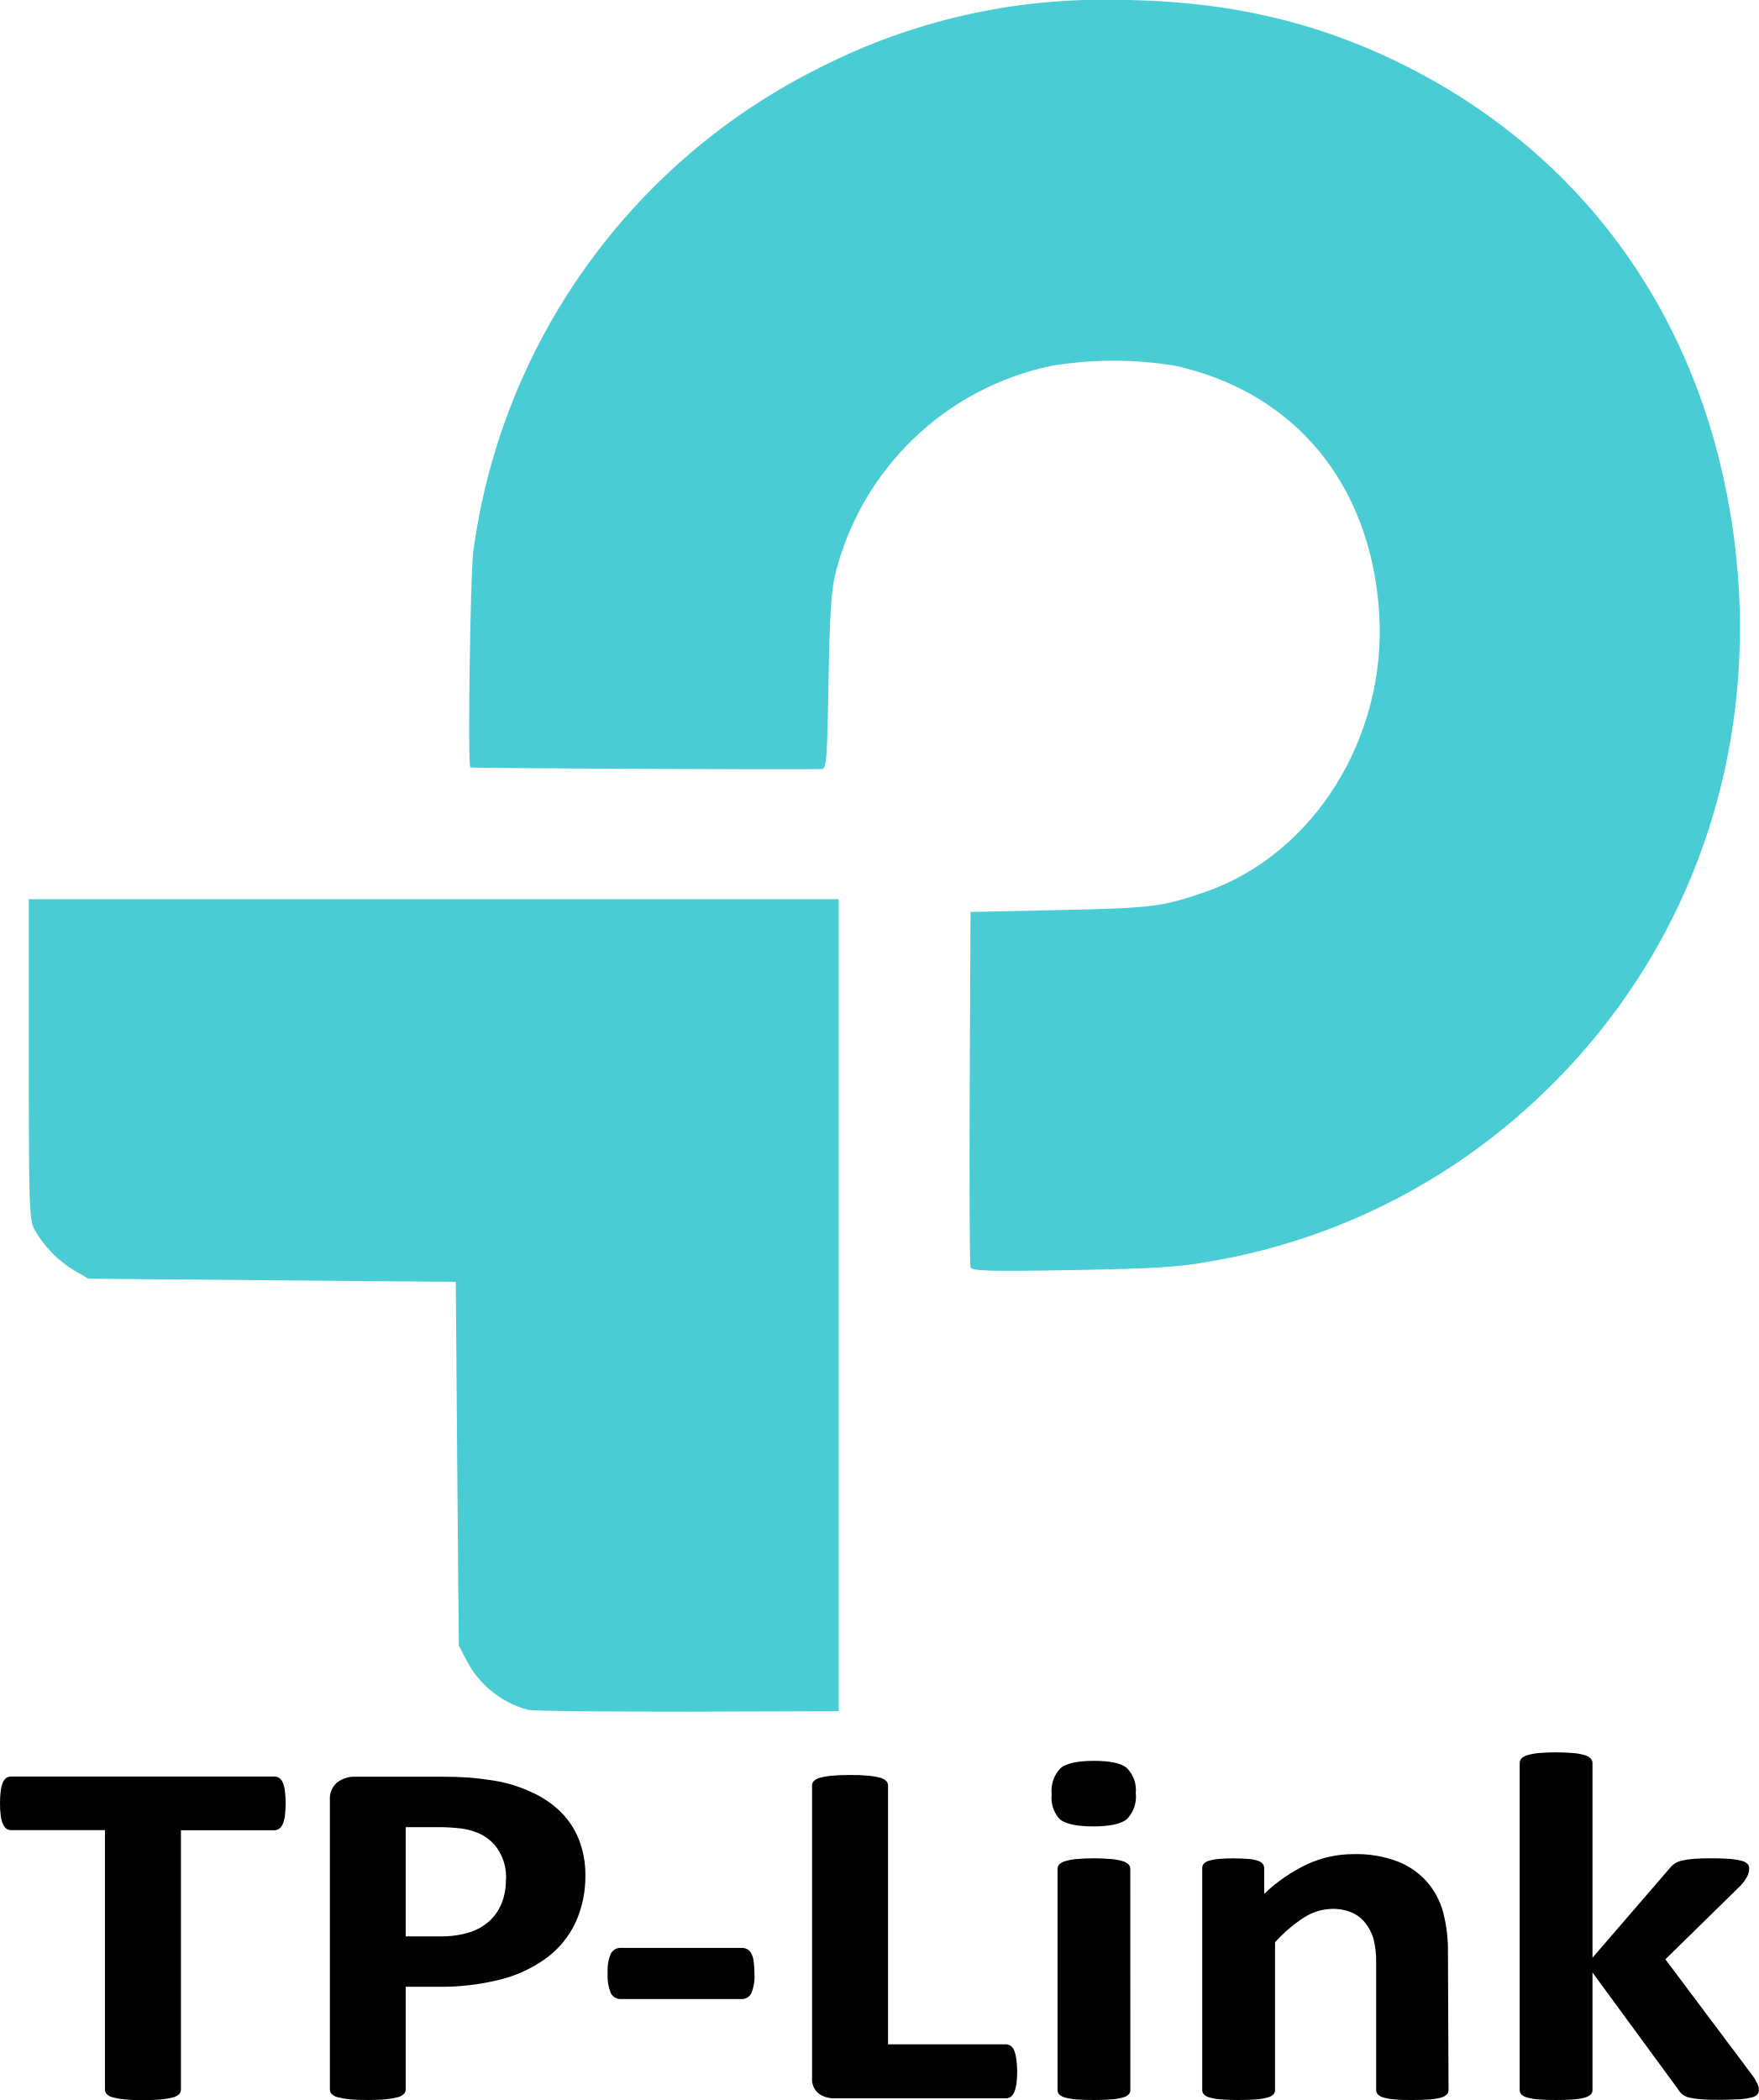
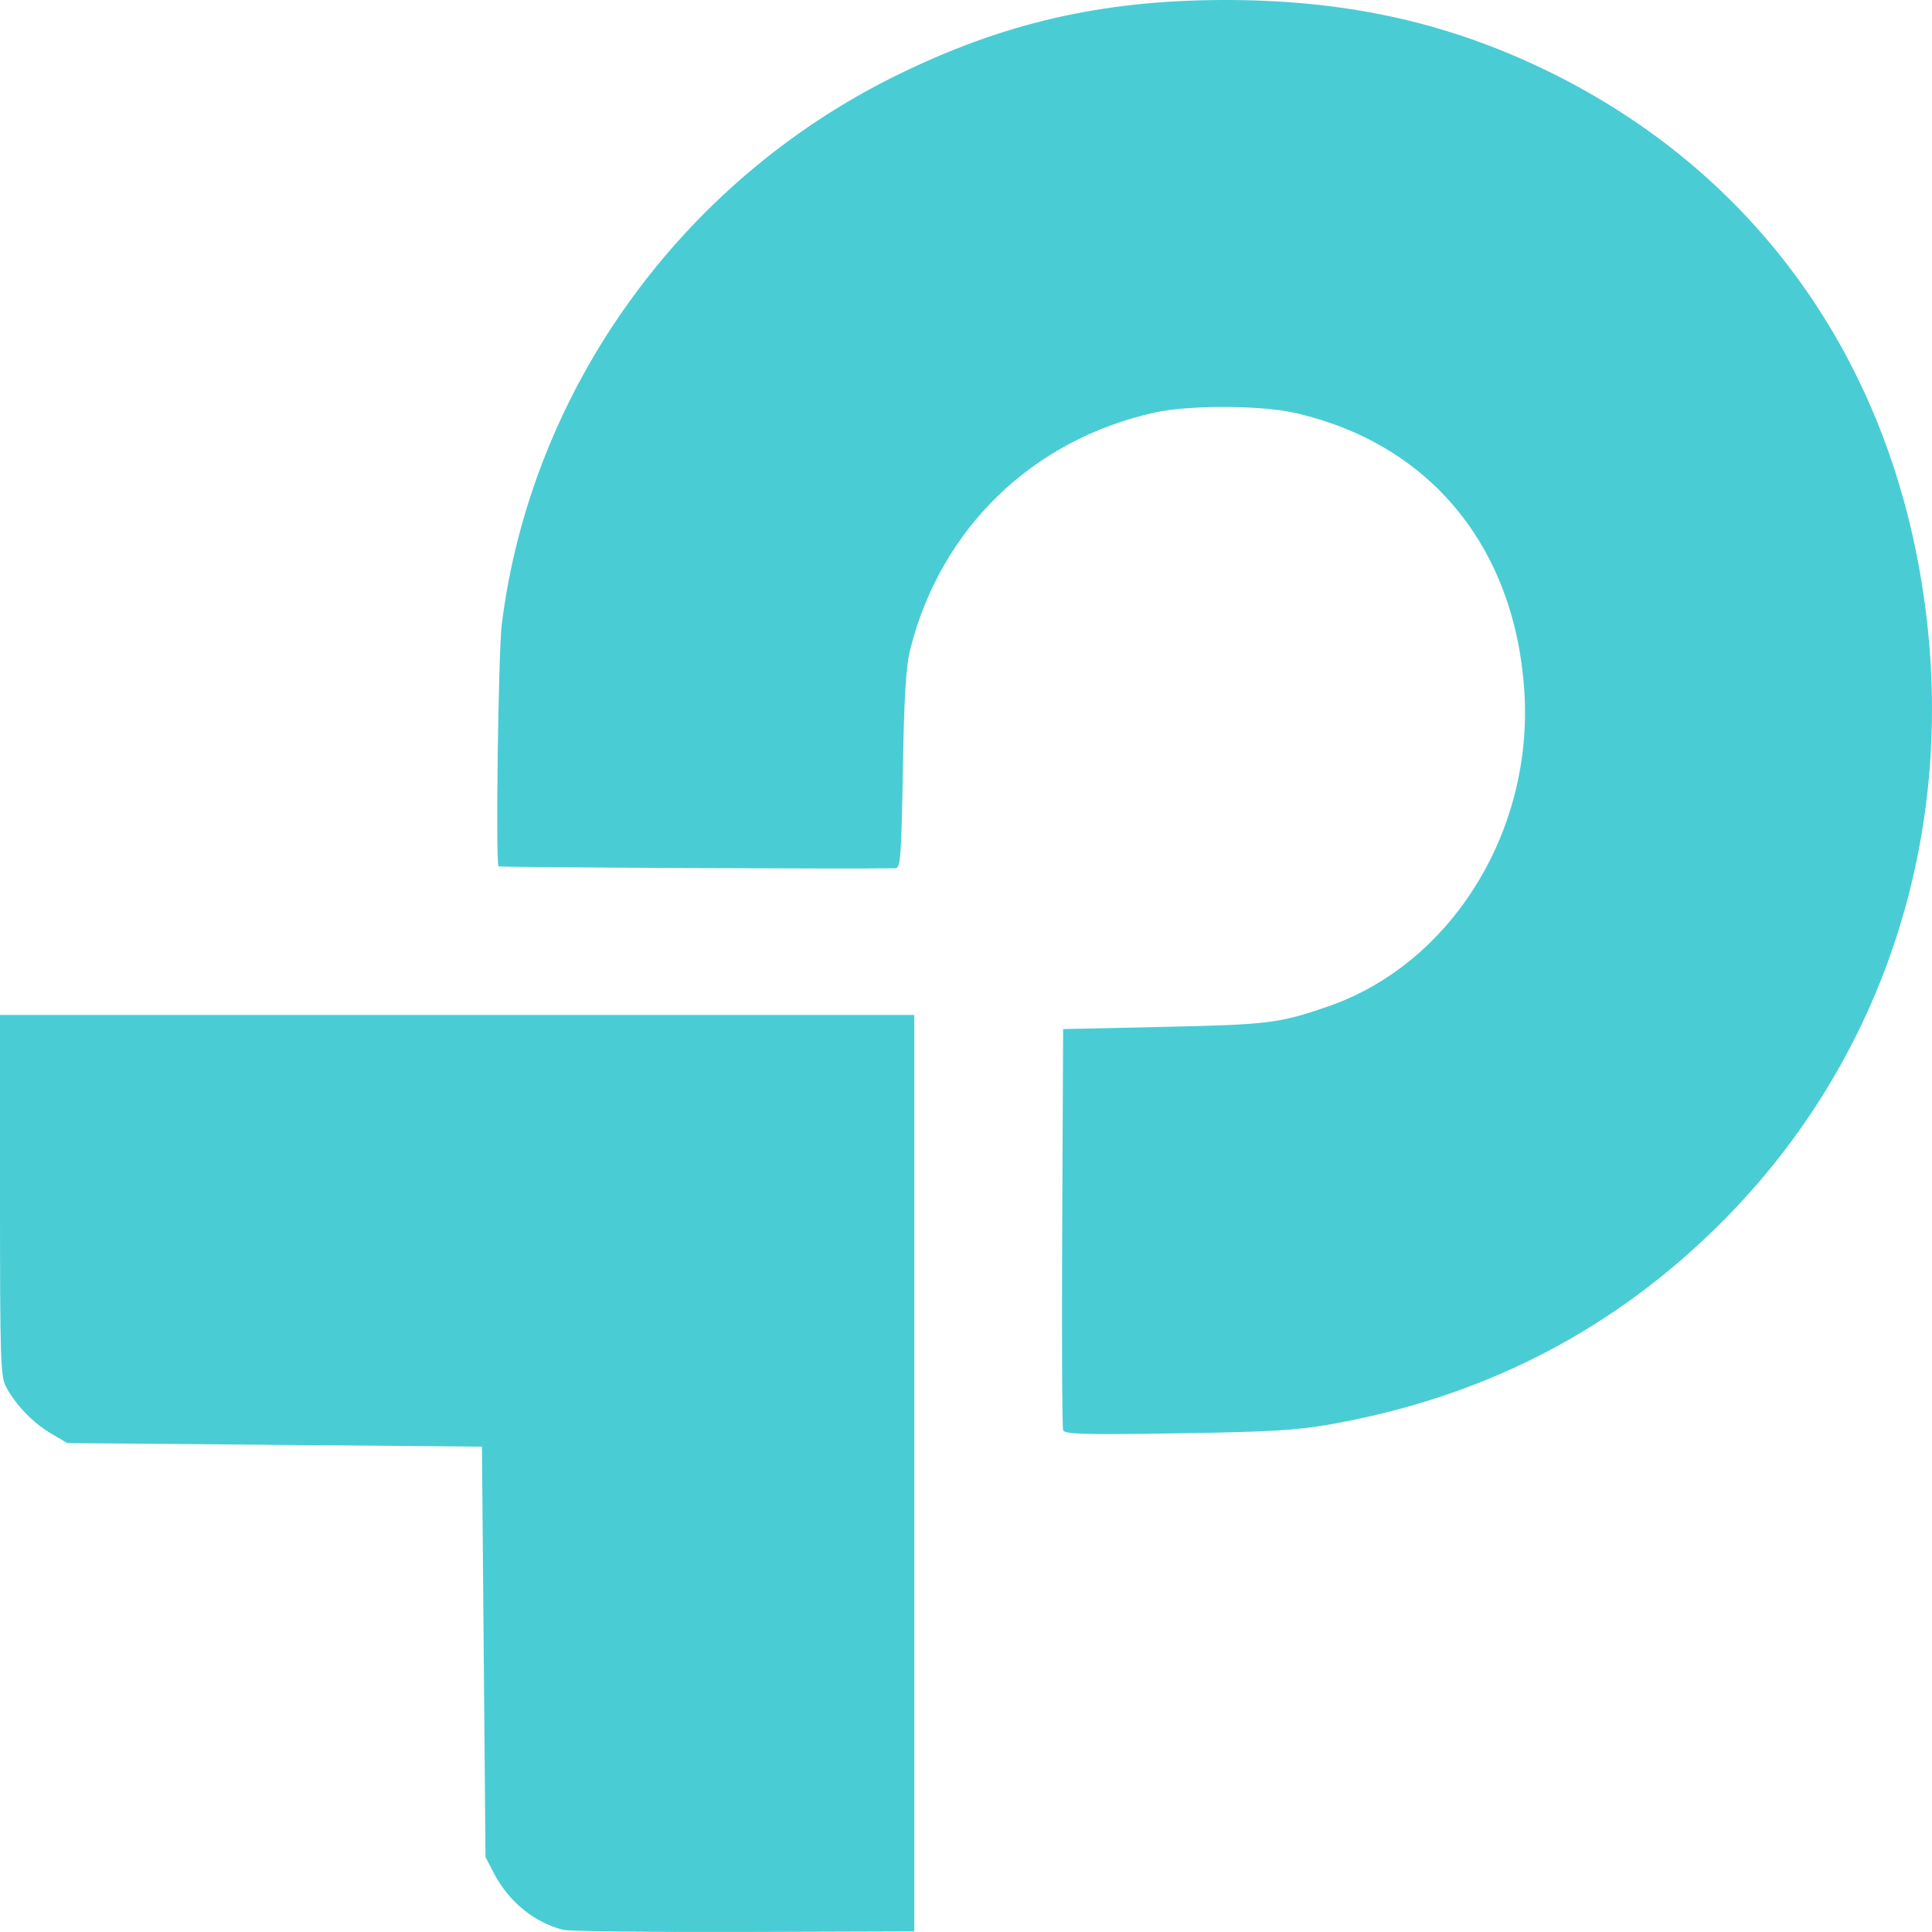
- <svg xmlns="http://www.w3.org/2000/svg" id="Layer_1" data-name="Layer 1" viewBox="0 0 210.66 251.52">
-   <defs>
-     <style>.cls-1{fill:#4accd5;}.cls-2{isolation:isolate;}</style>
-   </defs>
-   <path class="cls-1" d="M63.63,207.44a11.67,11.67,0,0,1-7.39-6l-.88-1.69L55.17,178,55,156.19,33,156l-22-.19-1.73-1a13.52,13.52,0,0,1-4.74-4.9c-.61-1.12-.67-2.76-.67-20.36V110.36h97v97.25l-18,.06c-9.93,0-18.56-.07-19.18-.22Z" transform="translate(-0.41 -2.66)" />
-   <path class="cls-1" d="M116.65,154.43c-.11-.28-.15-10-.1-21.54l.1-21,10.72-.23c11.07-.24,12.26-.39,17.42-2.18,13-4.52,21.77-18.57,20.8-33.45-1-15.36-10.07-26.36-24.4-29.56a45.63,45.63,0,0,0-14.82,0,33.8,33.8,0,0,0-25.93,25c-.47,1.87-.66,4.89-.8,12.86-.16,9.34-.25,10.42-.8,10.44-3.44.09-42-.09-42.1-.2-.33-.33,0-22.77.34-25.73a76,76,0,0,1,41.76-58.2,74.41,74.41,0,0,1,34.69-8c12.68,0,23.37,2.24,33.84,7.23C188.52,20,202.63,38.34,207.22,61.77c5.29,27-2.85,53.56-22.09,71.92a75.68,75.68,0,0,1-40,20.09c-3.66.66-6.44.82-16.35,1s-12,.1-12.13-.33Z" transform="translate(-0.41 -2.66)" />
-   <g class="cls-2">
-     <path d="M34.62,218.67a10.81,10.81,0,0,1-.09,1.47,3.59,3.59,0,0,1-.26,1,1.33,1.33,0,0,1-.43.55,1,1,0,0,1-.57.18H22.08v31.07a.76.76,0,0,1-.22.54,1.64,1.64,0,0,1-.74.39,8.38,8.38,0,0,1-1.4.24q-.88.09-2.19.09t-2.19-.09a8.38,8.38,0,0,1-1.4-.24,1.63,1.63,0,0,1-.74-.39.76.76,0,0,1-.22-.54V221.86H1.76a1,1,0,0,1-.59-.18,1.39,1.39,0,0,1-.41-.55,3.52,3.52,0,0,1-.26-1,10.73,10.73,0,0,1-.09-1.47,11.31,11.31,0,0,1,.09-1.52,3.54,3.54,0,0,1,.26-1,1.26,1.26,0,0,1,.41-.54,1,1,0,0,1,.59-.16H33.27a1,1,0,0,1,.57.16,1.21,1.21,0,0,1,.43.54,3.61,3.61,0,0,1,.26,1A11.39,11.39,0,0,1,34.62,218.67Z" transform="translate(-0.41 -2.66)" />
-   </g>
-   <g class="cls-2">
-     <path d="M70.52,227.16a13.39,13.39,0,0,1-1.17,5.75,11.26,11.26,0,0,1-3.42,4.21,15.91,15.91,0,0,1-5.51,2.61,29.32,29.32,0,0,1-7.69.89H49v12.3a.76.76,0,0,1-.22.54,1.63,1.63,0,0,1-.74.39,8.35,8.35,0,0,1-1.38.24q-.86.09-2.21.09t-2.19-.09a8.38,8.38,0,0,1-1.4-.24,1.5,1.5,0,0,1-.73-.39.8.8,0,0,1-.21-.54V218.26a2.56,2.56,0,0,1,.85-2.1,3.38,3.38,0,0,1,2.23-.7H53.52q1.59,0,3,.1T60,216A16.86,16.86,0,0,1,64,217.28a12,12,0,0,1,3.51,2.34,9.53,9.53,0,0,1,2.21,3.31A11.31,11.31,0,0,1,70.52,227.16Zm-9.5.57a6.14,6.14,0,0,0-.83-3.34,5.31,5.31,0,0,0-2-1.94,7.5,7.5,0,0,0-2.54-.79,22.44,22.44,0,0,0-2.75-.16H49v13.08h4.08a11.29,11.29,0,0,0,3.65-.51,6.36,6.36,0,0,0,2.4-1.42,6,6,0,0,0,1.42-2.17A7.66,7.66,0,0,0,61,227.73Z" transform="translate(-0.41 -2.66)" />
-   </g>
-   <g class="cls-2">
-     <path d="M90.77,239a5.4,5.4,0,0,1-.38,2.41,1.28,1.28,0,0,1-1.21.68H74.81a1.31,1.31,0,0,1-1.24-.7,5.41,5.41,0,0,1-.38-2.4,5.22,5.22,0,0,1,.38-2.35,1.31,1.31,0,0,1,1.24-.68H89.18a1.55,1.55,0,0,1,.71.15,1.24,1.24,0,0,1,.5.51,2.69,2.69,0,0,1,.29,1A10.24,10.24,0,0,1,90.77,239Z" transform="translate(-0.41 -2.66)" />
-     <path d="M122.24,250.72a11,11,0,0,1-.09,1.5,4.06,4.06,0,0,1-.26,1,1.31,1.31,0,0,1-.43.58,1,1,0,0,1-.6.18H100.37a3.11,3.11,0,0,1-1.92-.58,2.21,2.21,0,0,1-.78-1.89v-35a.76.76,0,0,1,.22-.54,1.64,1.64,0,0,1,.74-.39,8.18,8.18,0,0,1,1.4-.24q.88-.09,2.19-.09a22,22,0,0,1,2.21.09,8.15,8.15,0,0,1,1.38.24,1.65,1.65,0,0,1,.74.39.76.76,0,0,1,.22.54v31h14.06a1.11,1.11,0,0,1,.6.16,1.22,1.22,0,0,1,.43.54,3.6,3.6,0,0,1,.26,1A11,11,0,0,1,122.24,250.72Z" transform="translate(-0.41 -2.66)" />
-     <path d="M136.44,217.42a3.84,3.84,0,0,1-1.07,3.13q-1.07.86-4,.86t-4-.83a3.72,3.72,0,0,1-1-3,3.92,3.92,0,0,1,1.05-3.14q1.05-.88,4-.88t3.94.85A3.73,3.73,0,0,1,136.44,217.42ZM135.79,253a.74.74,0,0,1-.21.52,1.59,1.59,0,0,1-.71.37,7,7,0,0,1-1.33.22q-.83.07-2.11.07t-2.11-.07a7,7,0,0,1-1.33-.22,1.59,1.59,0,0,1-.71-.37.75.75,0,0,1-.21-.52V226.48a.75.75,0,0,1,.21-.52,1.69,1.69,0,0,1,.71-.39,6.8,6.8,0,0,1,1.33-.25,25,25,0,0,1,4.21,0,6.8,6.8,0,0,1,1.33.25,1.69,1.69,0,0,1,.71.39.74.74,0,0,1,.21.52Z" transform="translate(-0.41 -2.66)" />
-     <path d="M173.9,253a.74.74,0,0,1-.21.52,1.58,1.58,0,0,1-.69.37,6.7,6.7,0,0,1-1.33.22q-.85.07-2.09.07c-.85,0-1.56,0-2.12-.07a6.7,6.7,0,0,1-1.33-.22,1.57,1.57,0,0,1-.69-.37.74.74,0,0,1-.21-.52V237.83a11.09,11.09,0,0,0-.33-3,5.6,5.6,0,0,0-1-1.89,4.1,4.1,0,0,0-1.61-1.22,5.69,5.69,0,0,0-2.3-.43,6.36,6.36,0,0,0-3.35,1,17.12,17.12,0,0,0-3.52,3V253a.74.74,0,0,1-.21.52,1.59,1.59,0,0,1-.71.37,7,7,0,0,1-1.33.22q-.83.07-2.11.07t-2.11-.07a7,7,0,0,1-1.33-.22,1.59,1.59,0,0,1-.71-.37.75.75,0,0,1-.21-.52V226.42a.82.82,0,0,1,.17-.52,1.28,1.28,0,0,1,.62-.37,5.62,5.62,0,0,1,1.16-.22,17.47,17.47,0,0,1,1.78-.07q1.1,0,1.83.07a4.69,4.69,0,0,1,1.12.22,1.26,1.26,0,0,1,.57.37.83.83,0,0,1,.17.52v3.07a19.43,19.43,0,0,1,5.2-3.57,13.28,13.28,0,0,1,5.51-1.19,13.9,13.9,0,0,1,5.3.89,9.15,9.15,0,0,1,3.49,2.43,9.29,9.29,0,0,1,1.92,3.59,18.14,18.14,0,0,1,.59,4.95Z" transform="translate(-0.41 -2.66)" />
-     <path d="M211.07,253a.78.78,0,0,1-.19.52,1.36,1.36,0,0,1-.69.36,8.23,8.23,0,0,1-1.36.21c-.58,0-1.33.07-2.25.07s-1.71,0-2.3-.06a9.35,9.35,0,0,1-1.45-.19,2,2,0,0,1-1.43-1l-10.26-14V253a.74.74,0,0,1-.21.52,1.58,1.58,0,0,1-.71.37,7,7,0,0,1-1.33.22q-.83.07-2.11.07t-2.11-.07a7,7,0,0,1-1.33-.22,1.58,1.58,0,0,1-.71-.37.75.75,0,0,1-.21-.52V213.82a.8.8,0,0,1,.21-.54,1.57,1.57,0,0,1,.71-.4,6.66,6.66,0,0,1,1.33-.25,24.77,24.77,0,0,1,4.22,0,6.66,6.66,0,0,1,1.33.25,1.58,1.58,0,0,1,.71.4.8.8,0,0,1,.21.54v23.32l9.12-10.57a3.5,3.5,0,0,1,.62-.63,2.52,2.52,0,0,1,.92-.42,8.71,8.71,0,0,1,1.42-.22q.85-.07,2.16-.07t2.16.07a8,8,0,0,1,1.42.22,1.62,1.62,0,0,1,.74.37.78.78,0,0,1,.21.55,2.09,2.09,0,0,1-.26,1,5,5,0,0,1-.78,1.07l-9,8.82,10.43,13.91a6.4,6.4,0,0,1,.6,1A2,2,0,0,1,211.07,253Z" transform="translate(-0.41 -2.66)" />
+ <svg xmlns="http://www.w3.org/2000/svg" viewBox="0 0 256 256">
+   <g fill="#4accd5">
+     <path d="M74.661 255.718c-3.842-.944-7.253-3.727-9.233-7.533l-1.097-2.11-.235-27.195-.235-27.194-27.47-.235-27.47-.234-2.165-1.272c-2.346-1.377-4.61-3.714-5.925-6.12C.067 182.43 0 180.382 0 158.396v-23.912h121.148v121.438l-22.539.072c-12.396.039-23.173-.085-23.948-.275z" />
+     <path d="M140.873 189.514c-.136-.353-.192-12.457-.125-26.899l.122-26.257 13.383-.29c13.818-.3 15.315-.487 21.758-2.722 16.288-5.65 27.19-23.187 25.97-41.774-1.256-19.15-12.563-32.838-30.457-36.872-4.518-1.018-14.009-1.038-18.512-.038-16.204 3.597-28.311 15.299-32.377 31.293-.592 2.33-.828 6.11-1.001 16.058-.203 11.665-.307 13.014-1 13.033-4.297.117-52.433-.107-52.57-.244-.41-.41-.036-28.435.43-32.13 3.908-31.012 23.728-58.596 52.188-72.63C132.82 3.071 145.842.052 162.001.001c15.836-.05 29.187 2.8 42.26 9.024 26.406 12.569 44.037 35.52 49.762 64.776 6.612 33.783-3.556 66.882-27.59 89.815-13.958 13.32-30.428 21.584-50 25.09-4.573.819-8.046 1.026-20.412 1.219-12.341.192-14.945.121-15.148-.41z" />
  </g>
</svg>
